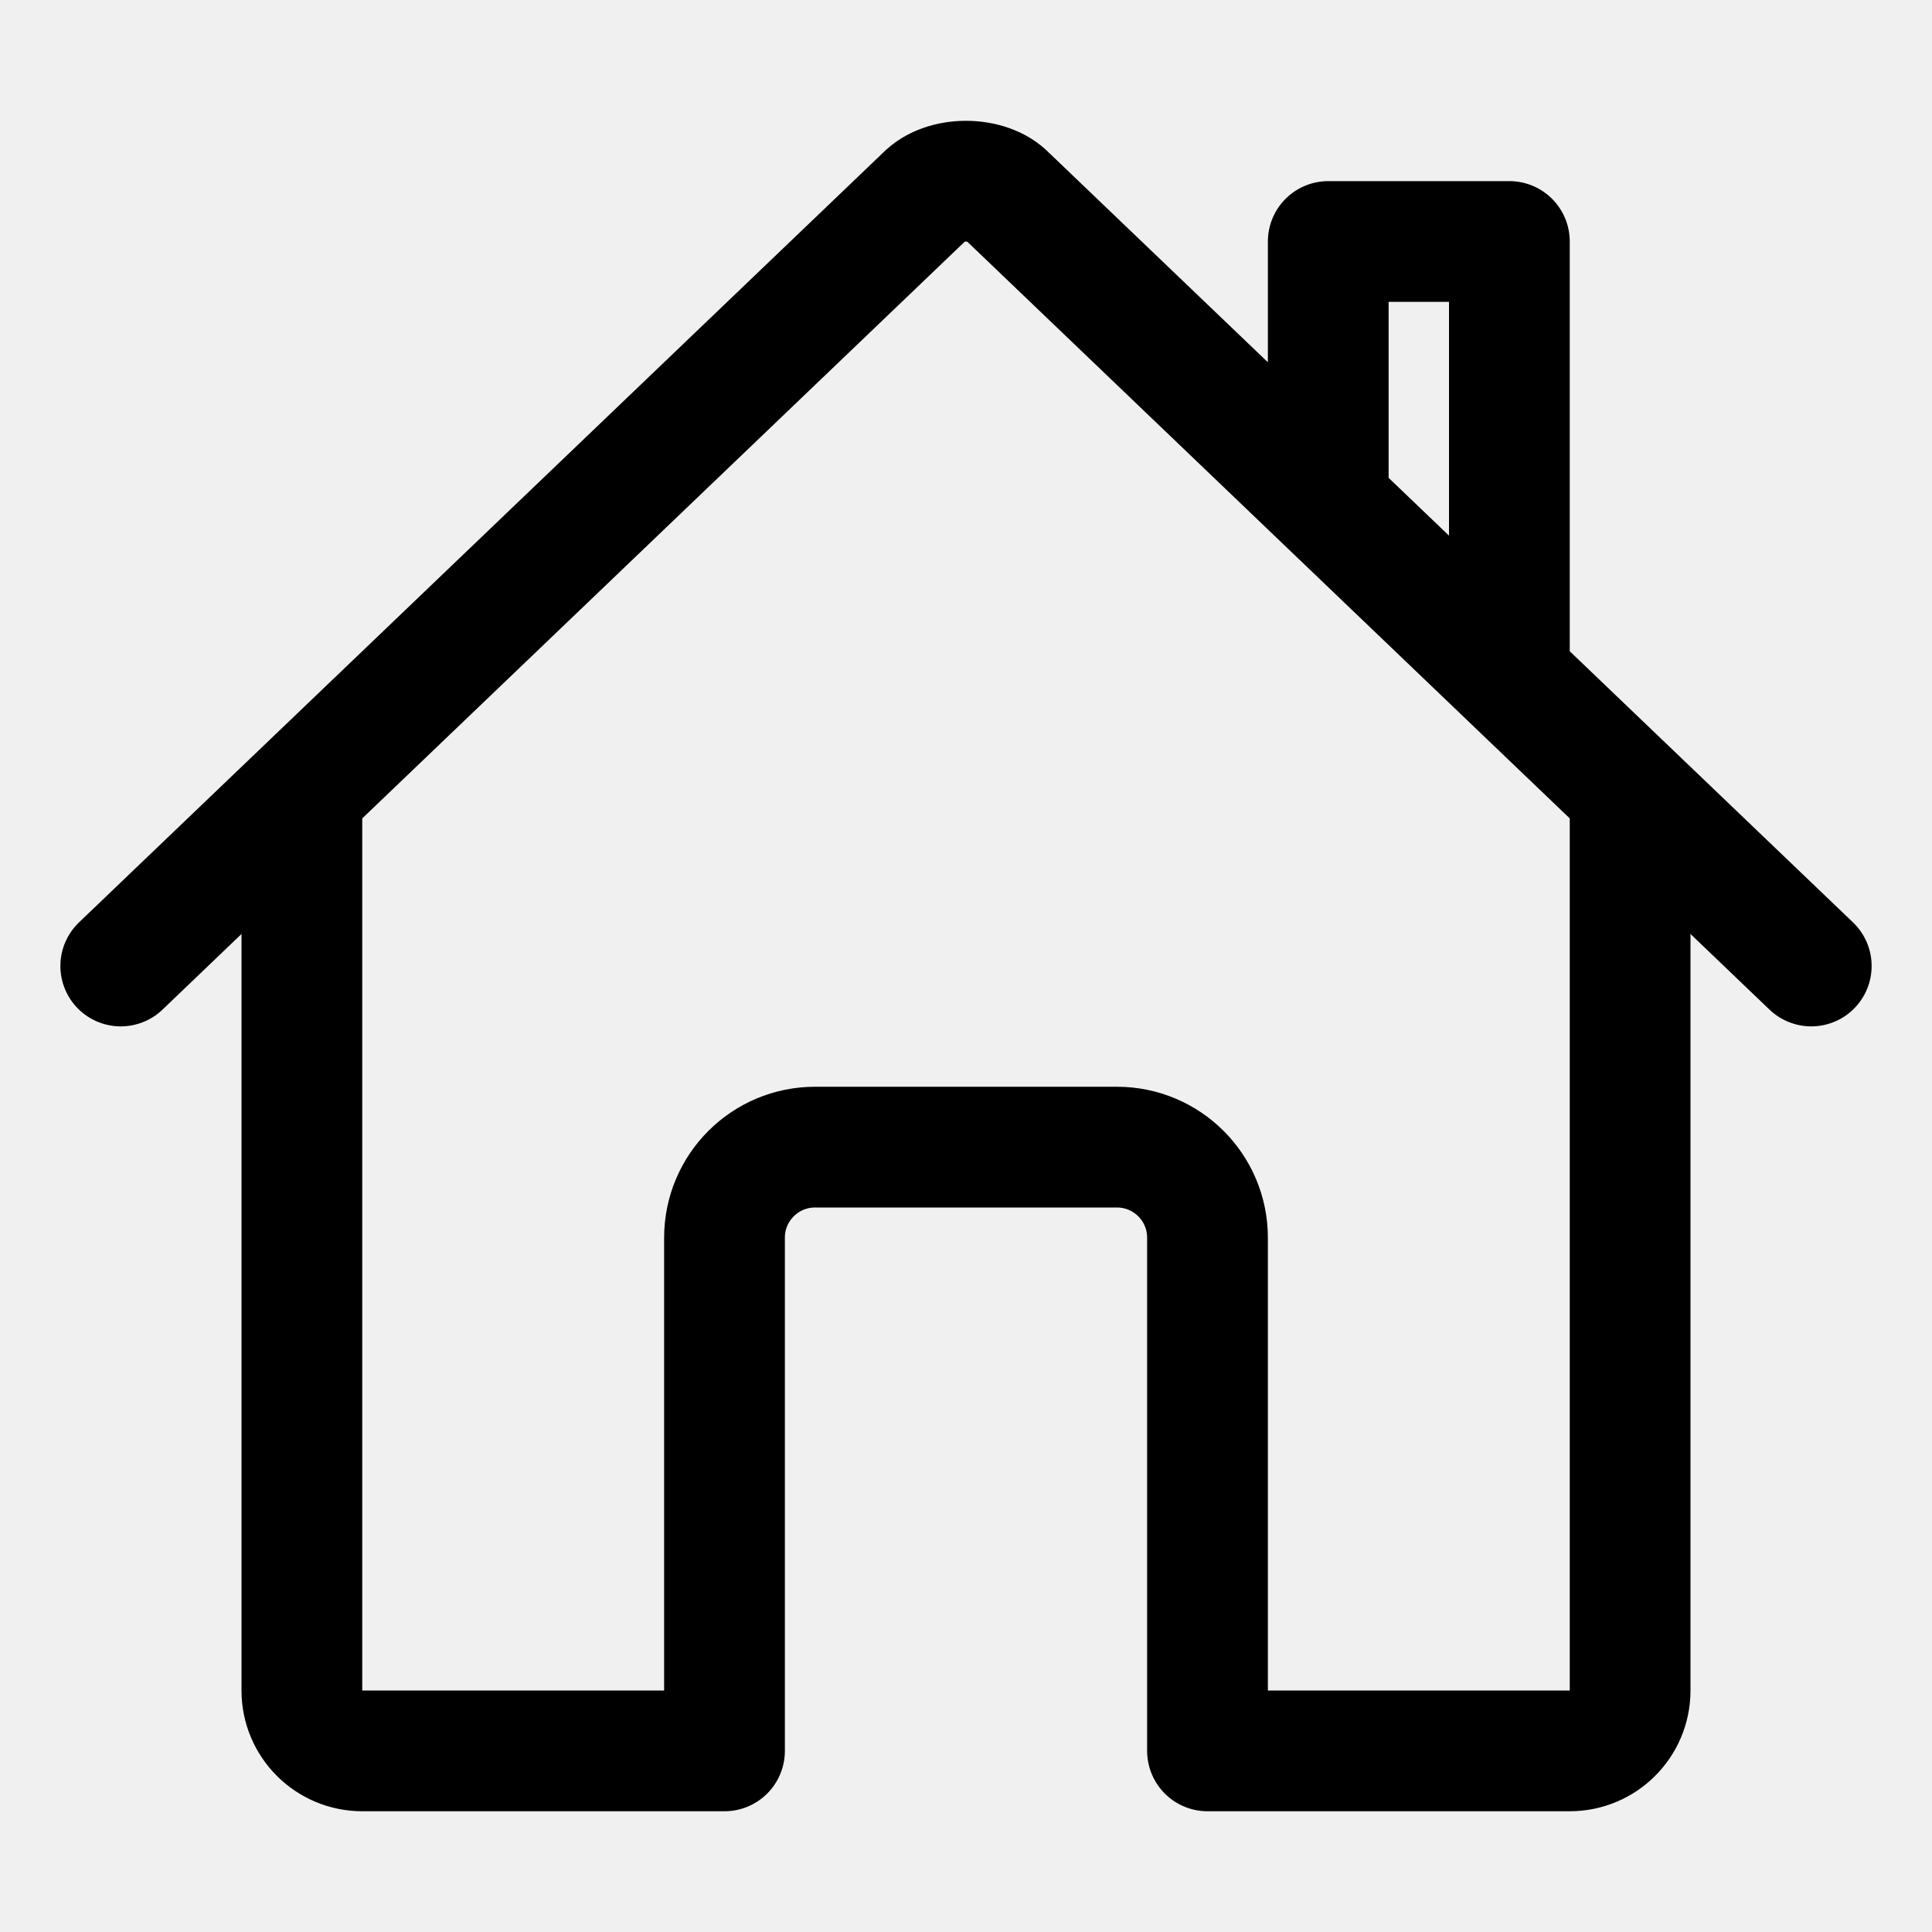
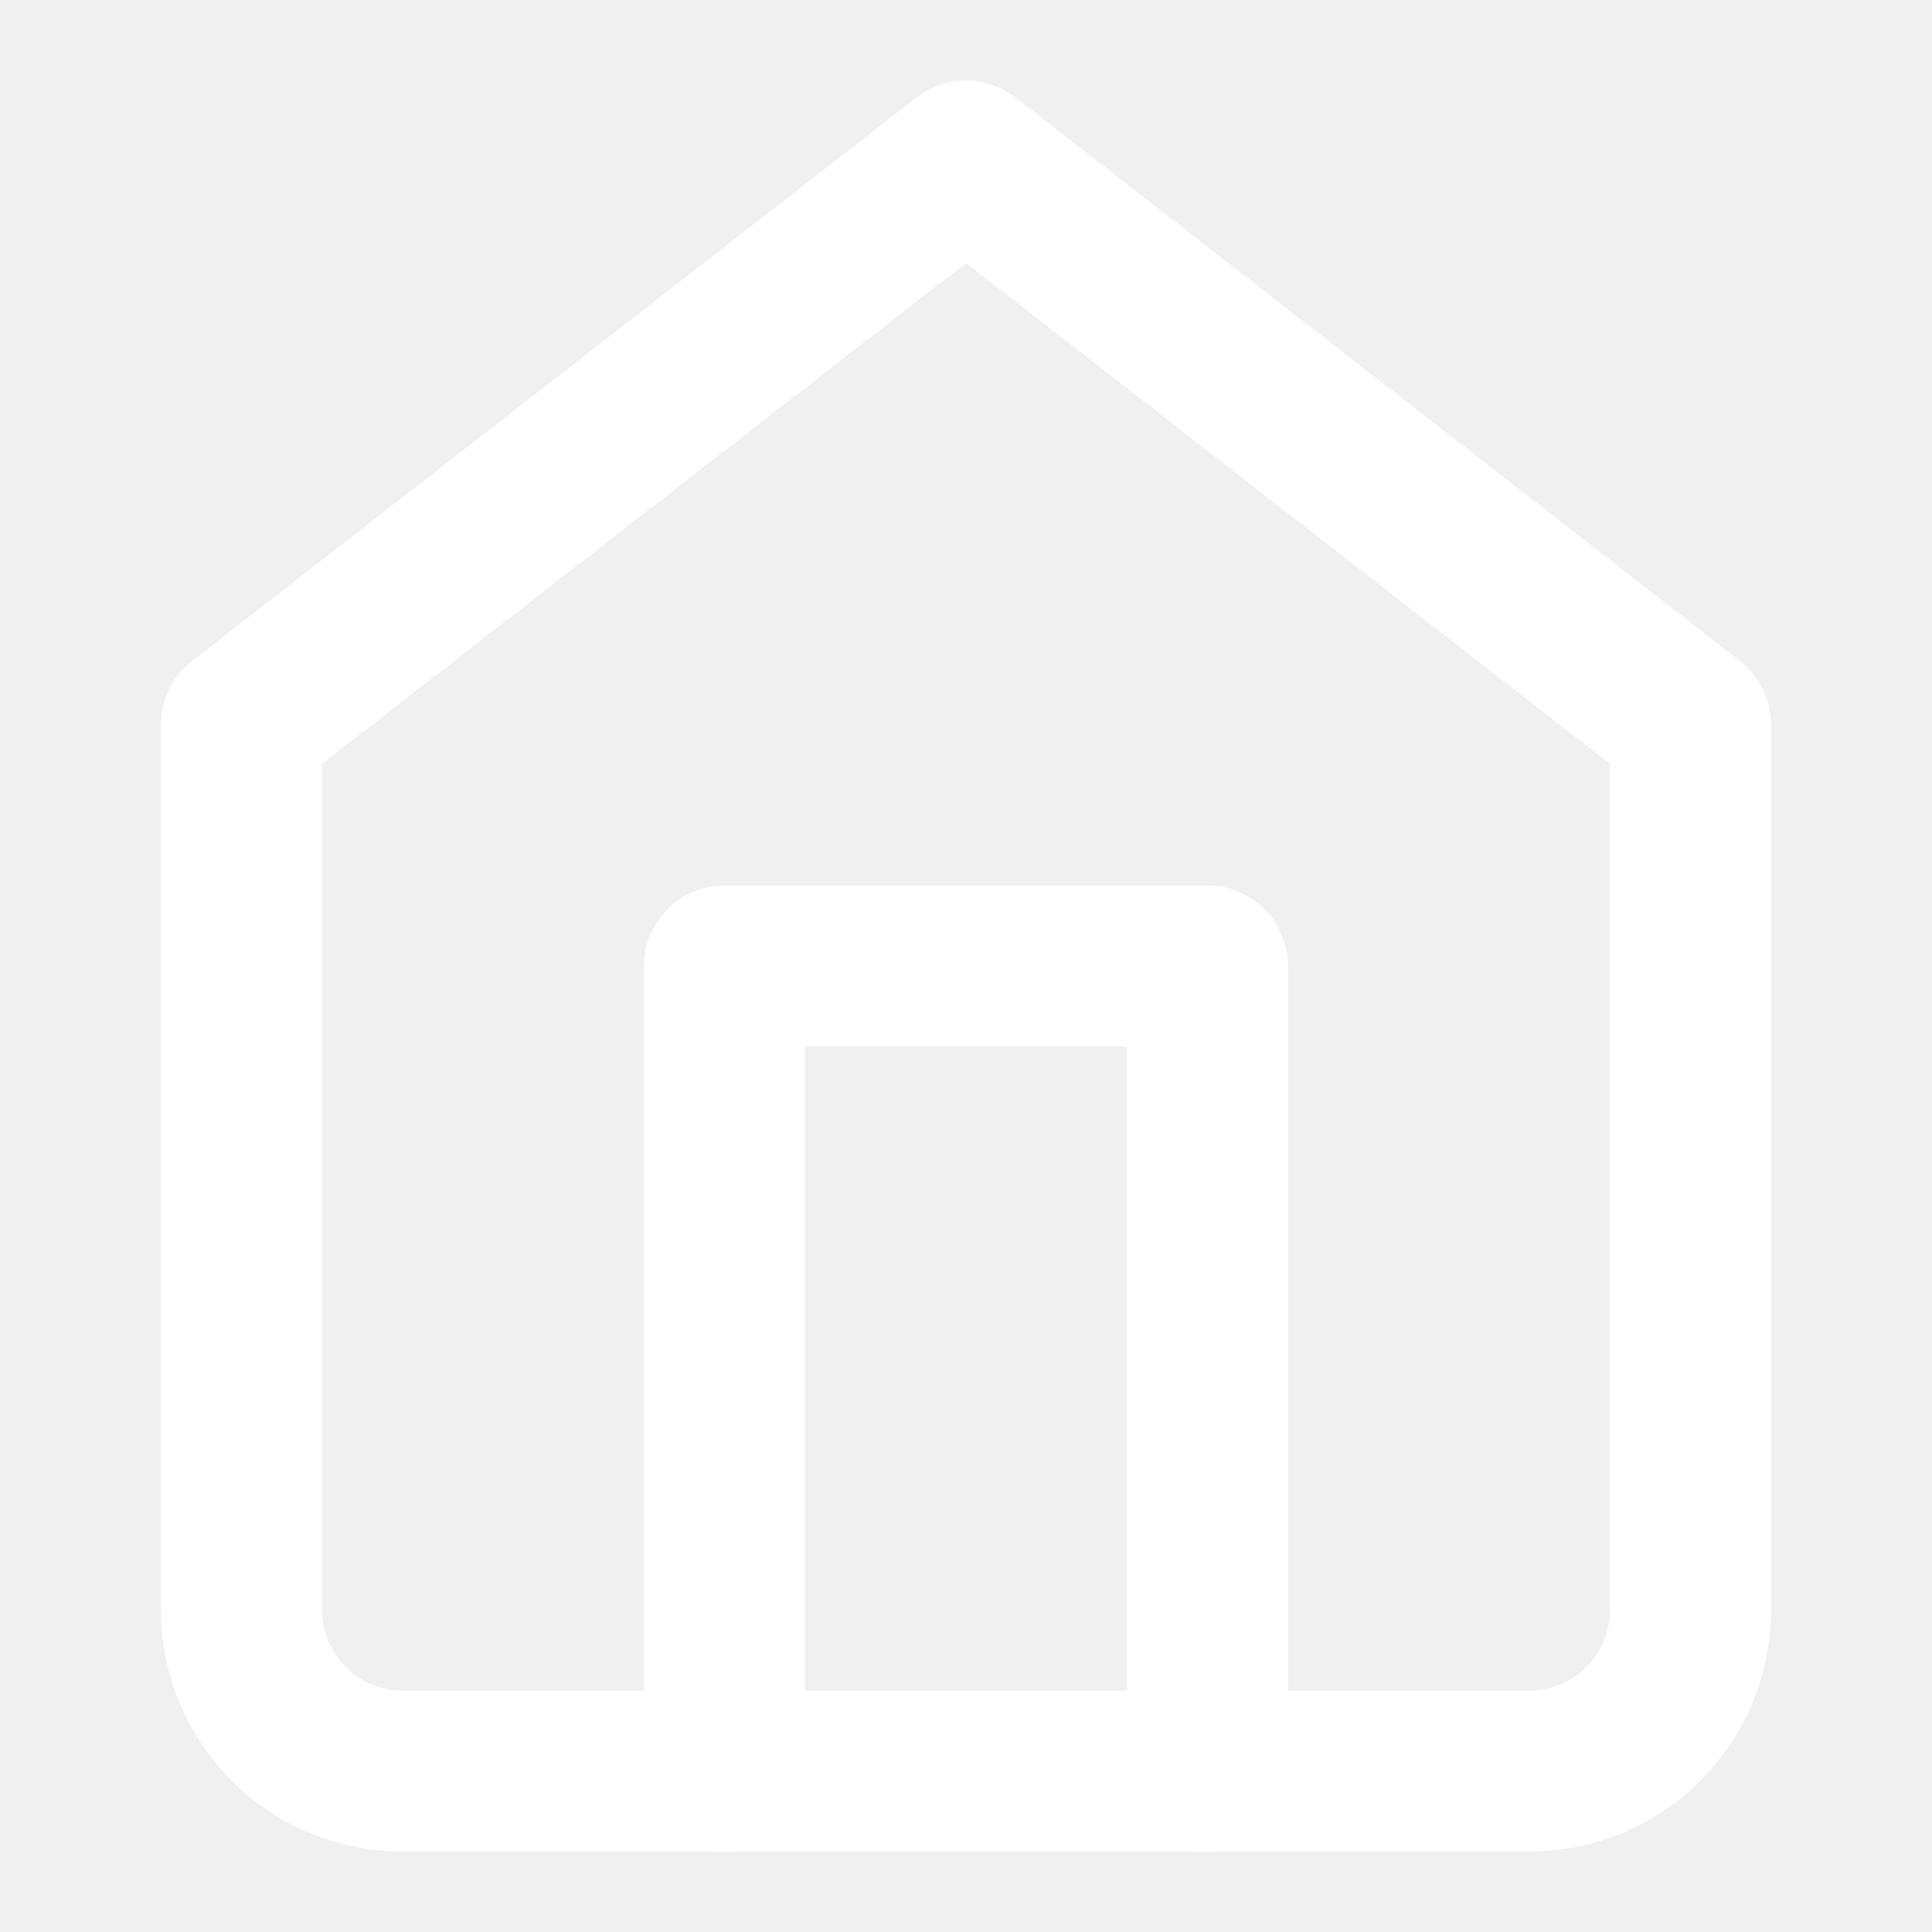
- <svg xmlns="http://www.w3.org/2000/svg" class="ionicon" viewBox="0 0 512 512">
-   <path d="M80 212v236a16 16 0 0016 16h96V328a24 24 0 0124-24h80a24 24 0 0124 24v136h96a16 16 0 0016-16V212" fill="none" stroke="currentColor" stroke-linecap="round" stroke-linejoin="round" stroke-width="32" />
-   <path d="M480 256L266.89 52c-5-5.28-16.69-5.34-21.78 0L32 256M400 179V64h-48v69" fill="none" stroke="currentColor" stroke-linecap="round" stroke-linejoin="round" stroke-width="32" />
+ <svg xmlns="http://www.w3.org/2000/svg" width="24" height="24" viewBox="0 0 24 24" fill="none" stroke="white" stroke-width="2" stroke-linecap="round" stroke-linejoin="round" class="feather feather-home">
+   <path d="M3 9l9-7 9 7v11a2 2 0 0 1-2 2H5a2 2 0 0 1-2-2z" />
+   <polyline points="9 22 9 12 15 12 15 22" />
</svg>
